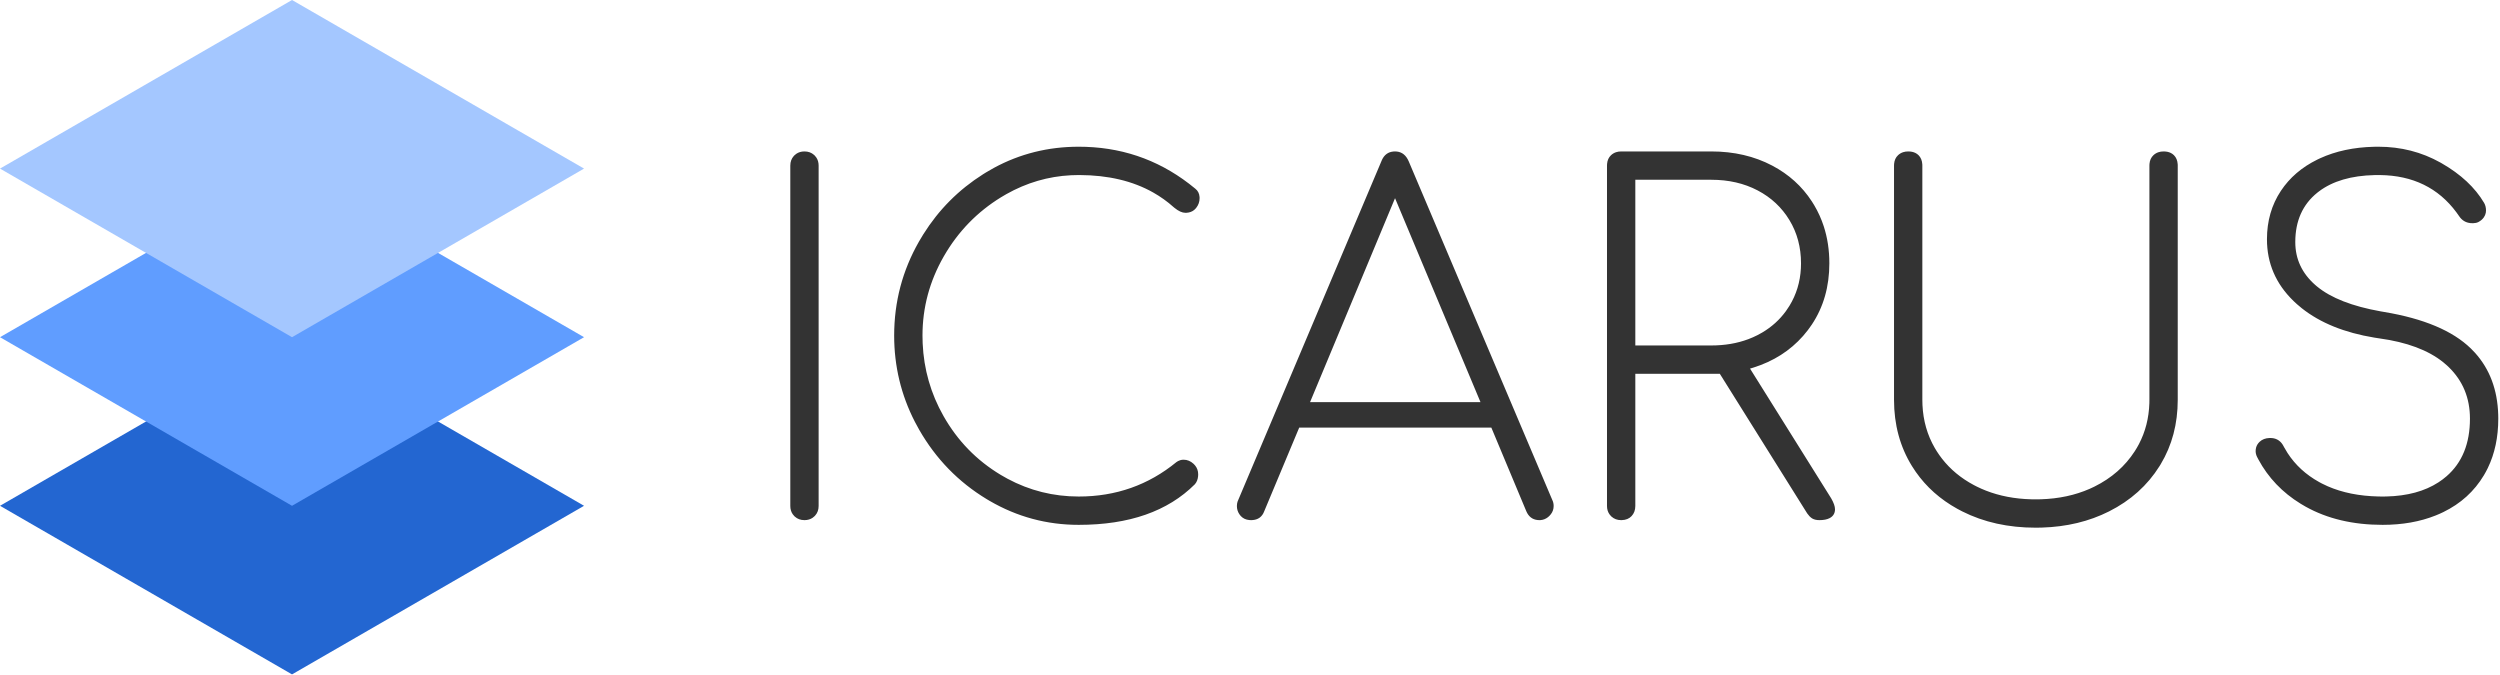
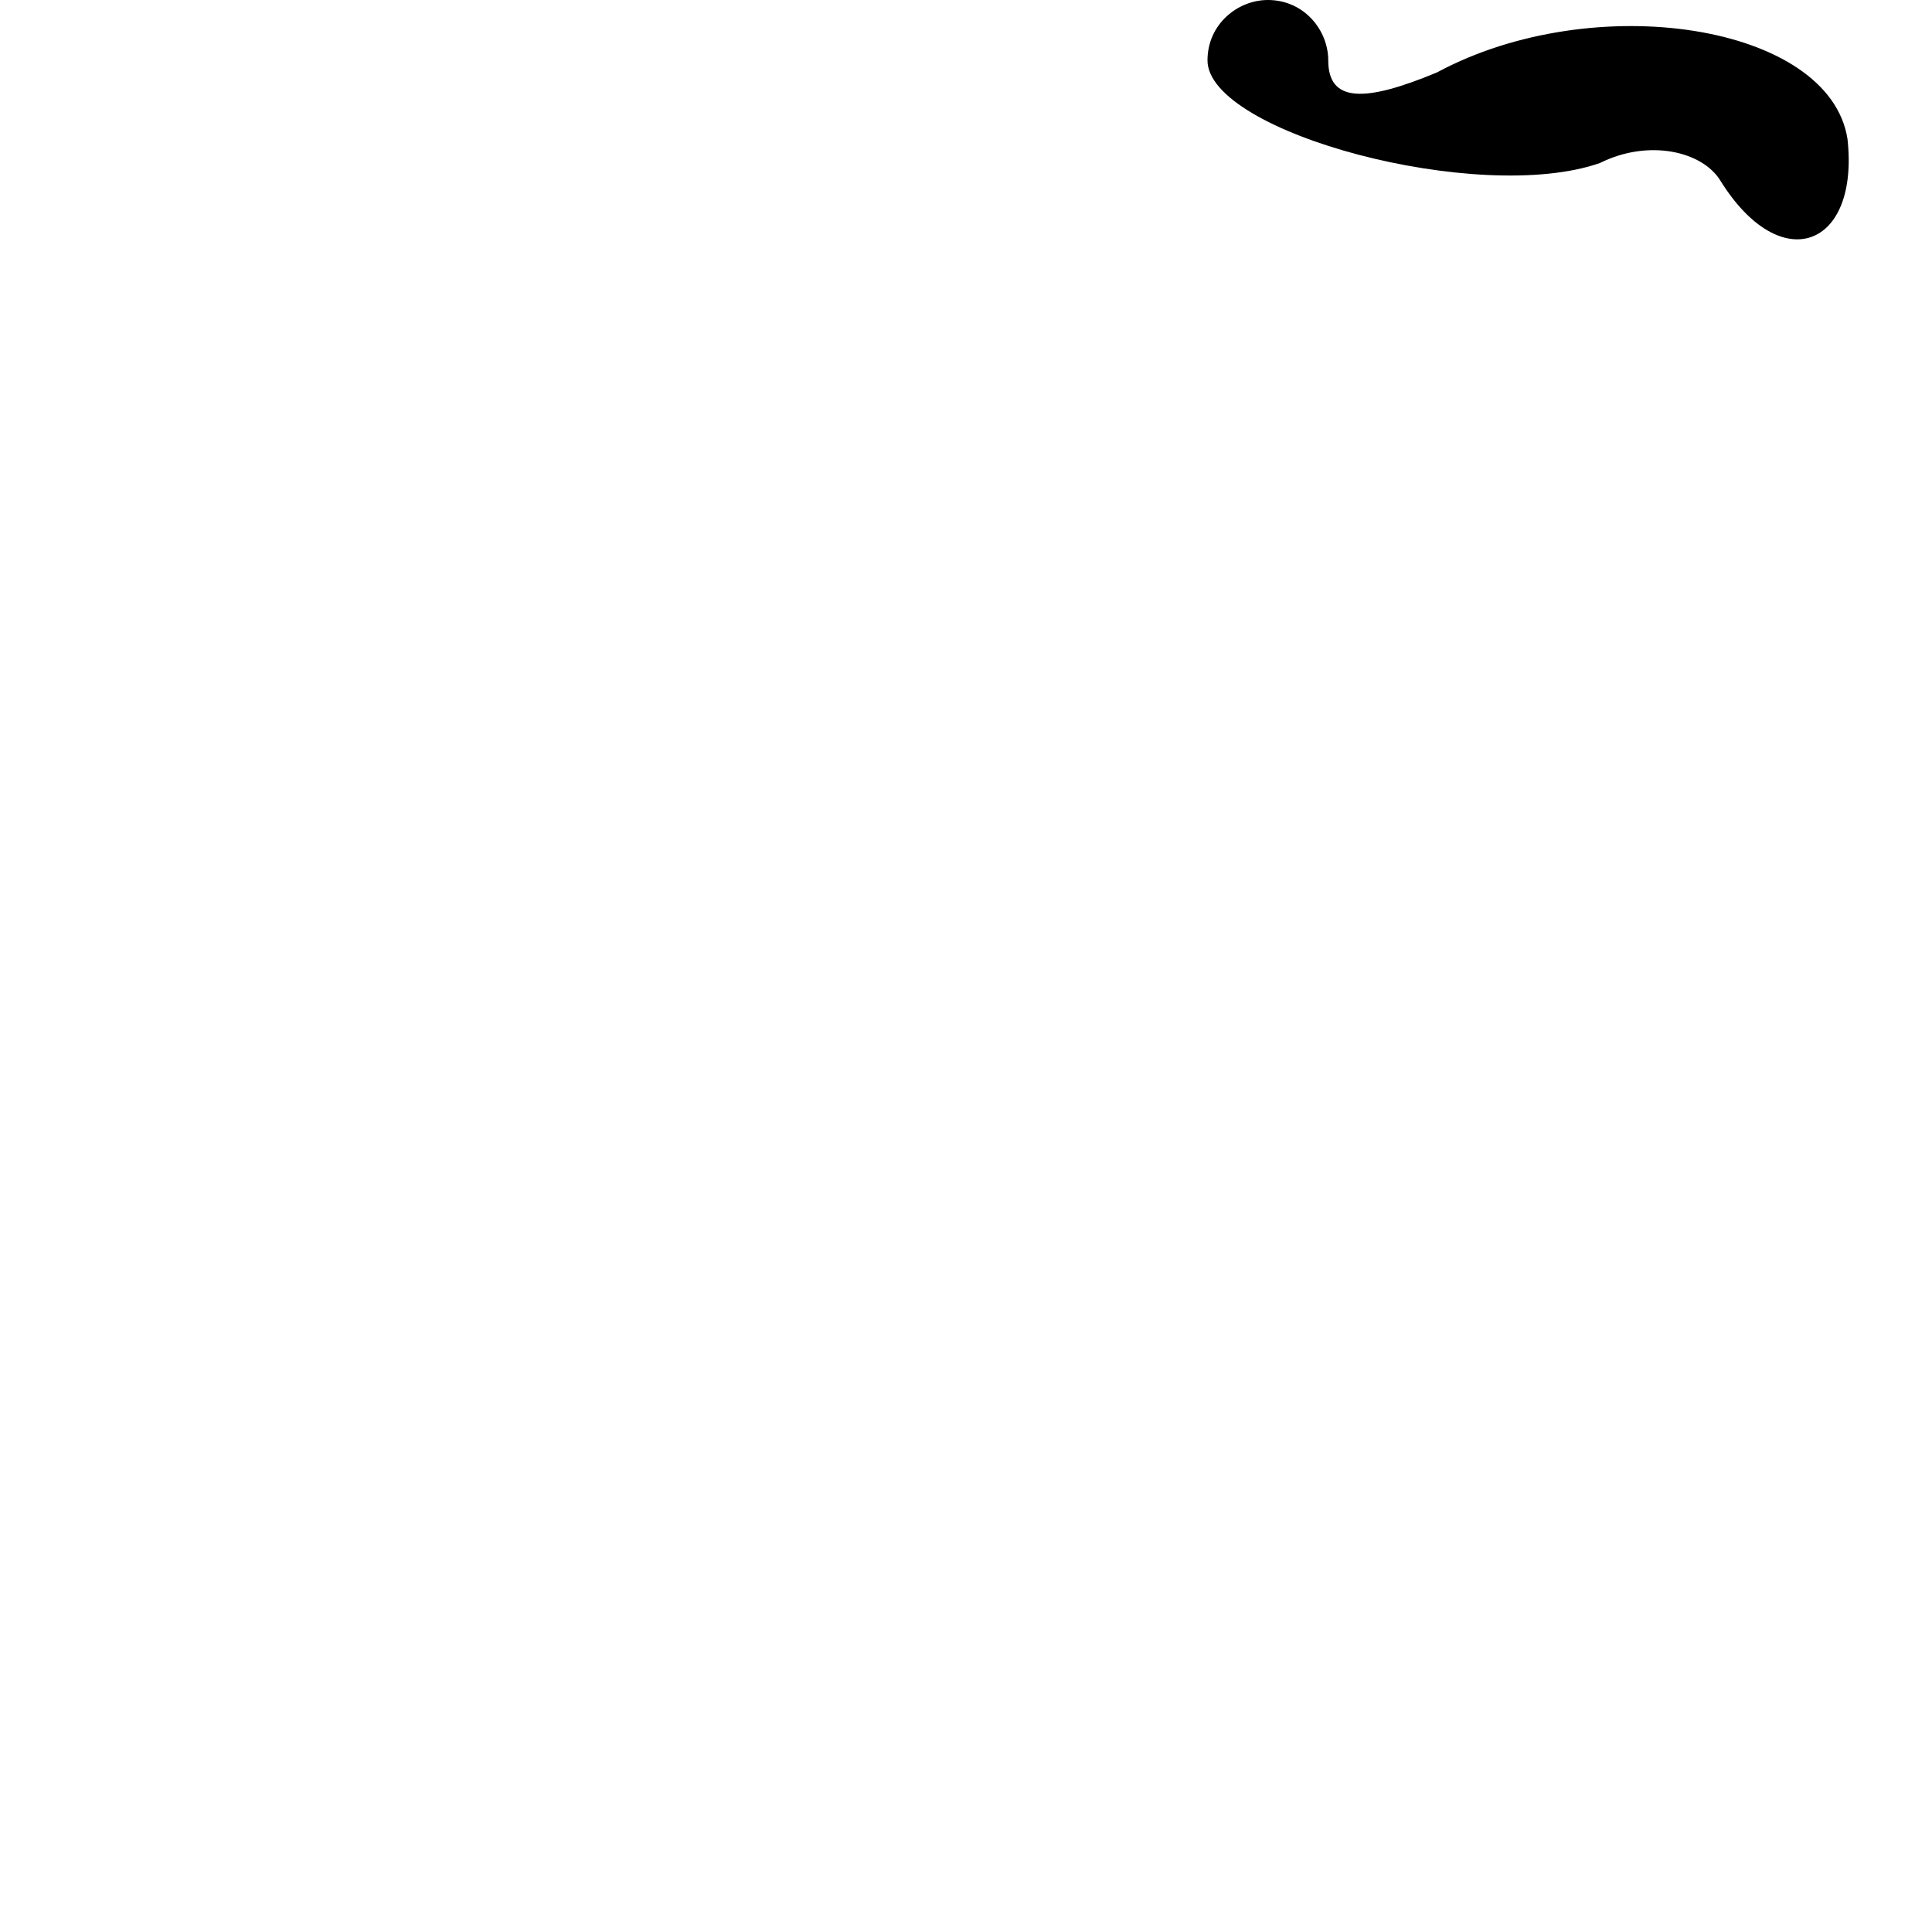
- <svg xmlns="http://www.w3.org/2000/svg" version="1.1" width="949" height="256" viewbox="0 0 949 256">
-   <path fill="#2366d1" d="M110.851 128L221.703 192L110.851 256L0 192Z" />
-   <path fill="#609dff" d="M110.851 64L221.703 128L110.851 192L0 128Z" />
-   <path fill="#a4c7ff" d="M110.851 0L221.703 64L110.851 128L0 64Z" />
-   <g transform="translate(300, 55.695), scale(0.7)" fill="#333">
-     <path d="M 613.888 10.24 L 613.888 137.216 A 60.705 60.705 0 0 0 613.954 140.055 Q 614.553 152.847 620.602 163.316 A 50.135 50.135 0 0 0 621.696 165.12 A 51.598 51.598 0 0 0 624.562 169.185 Q 631.357 177.897 641.762 183.449 A 63.11 63.11 0 0 0 643.456 184.32 A 61.649 61.649 0 0 0 648.369 186.492 Q 659.467 190.833 672.846 191.198 A 90.809 90.809 0 0 0 675.328 191.232 A 90.563 90.563 0 0 0 678.104 191.19 Q 692.78 190.74 704.7 185.489 A 61.259 61.259 0 0 0 707.2 184.32 Q 721.152 177.408 729.088 165.12 A 49.502 49.502 0 0 0 731.322 161.299 Q 736.63 151.203 736.997 139.036 A 60.335 60.335 0 0 0 737.024 137.216 L 737.024 10.24 A 10.857 10.857 0 0 1 737.062 9.315 Q 737.313 6.384 739.2 4.608 A 7.256 7.256 0 0 1 741.925 2.981 Q 743.196 2.56 744.704 2.56 Q 746.956 2.56 748.602 3.369 A 6.472 6.472 0 0 1 750.336 4.608 Q 752.167 6.439 752.361 9.499 A 11.729 11.729 0 0 1 752.384 10.24 L 752.384 137.216 Q 752.384 156.807 743.135 172.194 A 64.077 64.077 0 0 1 742.528 173.184 Q 732.672 188.928 715.136 197.76 Q 698.912 205.931 678.635 206.543 A 109.71 109.71 0 0 1 675.328 206.592 Q 653.056 206.592 635.52 197.76 A 77.835 77.835 0 0 1 632.828 196.338 Q 618.963 188.661 610.337 176.346 A 65.778 65.778 0 0 1 608.256 173.184 Q 598.528 157.44 598.528 137.216 L 598.528 10.24 A 10.857 10.857 0 0 1 598.566 9.315 Q 598.817 6.384 600.704 4.608 A 7.256 7.256 0 0 1 603.429 2.981 Q 604.7 2.56 606.208 2.56 Q 608.46 2.56 610.106 3.369 A 6.472 6.472 0 0 1 611.84 4.608 Q 613.671 6.439 613.865 9.499 A 11.729 11.729 0 0 1 613.888 10.24 Z M 895.488 8.96 A 69.507 69.507 0 0 0 894.88 8.615 Q 879.509 0 861.184 0 A 100.005 100.005 0 0 0 858.79 0.028 Q 842.342 0.422 829.568 6.272 A 61.75 61.75 0 0 0 828.078 6.979 Q 815.456 13.172 808.32 23.936 Q 800.768 35.328 800.768 50.176 Q 800.768 69.697 815.175 83.659 A 59.222 59.222 0 0 0 817.024 85.376 A 60.63 60.63 0 0 0 819.68 87.606 Q 834.727 99.526 859.059 103.529 A 133.91 133.91 0 0 0 861.696 103.936 Q 884.116 107.004 896.419 116.925 A 41.61 41.61 0 0 1 898.432 118.656 A 43.592 43.592 0 0 1 899.28 119.455 Q 910.848 130.653 910.848 147.456 Q 910.848 167.68 898.176 178.688 A 39.281 39.281 0 0 1 893.72 182.034 Q 882.522 189.266 865.531 189.672 A 85.481 85.481 0 0 1 863.488 189.696 A 102.18 102.18 0 0 1 861.3 189.673 Q 845.567 189.336 833.654 184.112 A 55.097 55.097 0 0 1 830.592 182.656 A 56.619 56.619 0 0 1 829.066 181.842 Q 818.274 175.871 811.94 166.114 A 47.528 47.528 0 0 1 809.984 162.816 A 12.115 12.115 0 0 0 809.808 162.46 Q 807.734 158.428 803.571 158.002 A 9.942 9.942 0 0 0 802.56 157.952 A 12.194 12.194 0 0 0 802.217 157.957 Q 798.871 158.051 796.8 160 A 7.449 7.449 0 0 0 796.119 160.731 Q 794.934 162.191 794.688 164.094 A 8.003 8.003 0 0 0 794.624 165.12 A 6.218 6.218 0 0 0 794.708 166.137 Q 794.803 166.708 795.004 167.28 A 7.895 7.895 0 0 0 795.392 168.192 A 65.044 65.044 0 0 0 796.099 169.546 Q 804.091 184.419 819.055 193.615 A 74.4 74.4 0 0 0 821.76 195.2 Q 839.424 205.056 863.488 205.056 Q 879.548 205.056 892.299 199.951 A 62.036 62.036 0 0 0 896.384 198.144 Q 910.592 191.232 918.4 178.176 A 51.186 51.186 0 0 0 920.533 174.225 Q 926.208 162.515 926.208 147.456 A 72.811 72.811 0 0 0 926.178 145.354 Q 925.592 125.061 913.589 111.755 A 49.8 49.8 0 0 0 911.36 109.44 Q 896.512 94.976 864.256 89.6 A 157.882 157.882 0 0 1 862.446 89.288 Q 839.242 85.142 827.904 75.776 A 41.218 41.218 0 0 1 826.977 74.987 Q 816.128 65.472 816.128 51.712 A 49.293 49.293 0 0 1 816.128 51.578 Q 816.175 34.522 828.032 24.96 A 35.234 35.234 0 0 1 828.891 24.289 Q 840.118 15.794 859.213 15.381 A 91.194 91.194 0 0 1 861.184 15.36 A 73.044 73.044 0 0 1 862.037 15.365 Q 888.747 15.677 903.514 35.593 A 59.37 59.37 0 0 1 904.96 37.632 Q 907.22 41.022 911.076 41.419 A 10.261 10.261 0 0 0 912.128 41.472 A 14.543 14.543 0 0 0 912.743 41.459 Q 914.336 41.392 915.2 40.96 A 10.655 10.655 0 0 0 915.336 40.891 Q 916.348 40.366 917.135 39.681 A 7.607 7.607 0 0 0 918.4 38.272 Q 919.197 37.122 919.442 35.787 A 6.761 6.761 0 0 0 919.552 34.56 Q 919.552 32.256 918.528 30.464 Q 911.104 17.92 895.488 8.96 Z M 160.311 0.068 A 110.648 110.648 0 0 0 156.416 0 Q 131.565 0 110.402 11.483 A 99.343 99.343 0 0 0 106.112 13.952 A 109.009 109.009 0 0 0 104.543 14.926 Q 84.677 27.489 72.14 47.479 A 111.393 111.393 0 0 0 69.76 51.456 Q 56.32 75.008 56.32 102.4 Q 56.32 127.331 67.56 149.187 A 107.592 107.592 0 0 0 69.888 153.472 Q 83.456 177.152 106.496 191.104 A 103.444 103.444 0 0 0 108.082 192.045 Q 130.459 205.056 156.416 205.056 Q 197.376 205.056 219.392 183.04 Q 220.918 181.296 221.145 178.624 A 11.364 11.364 0 0 0 221.184 177.664 Q 221.184 174.906 219.514 172.852 A 8.614 8.614 0 0 0 218.752 172.032 A 10.501 10.501 0 0 0 218.638 171.925 Q 216.248 169.728 213.248 169.728 A 6.244 6.244 0 0 0 211.549 169.961 Q 210.906 170.141 210.291 170.463 A 7.508 7.508 0 0 0 209.408 171.008 Q 186.624 189.696 156.416 189.696 Q 135.765 189.696 117.743 180.022 A 87.237 87.237 0 0 1 114.048 177.92 Q 94.464 166.144 83.072 146.048 Q 72.704 127.758 71.772 106.604 A 95.549 95.549 0 0 1 71.68 102.4 Q 71.68 79.616 83.2 59.52 A 97.348 97.348 0 0 1 83.35 59.26 Q 94.847 39.346 114.304 27.392 A 88.056 88.056 0 0 1 117.155 25.713 Q 133.663 16.406 152.218 15.466 A 82.911 82.911 0 0 1 156.416 15.36 A 117.212 117.212 0 0 1 156.817 15.361 Q 180.184 15.441 196.829 24.848 A 63.01 63.01 0 0 1 207.872 32.768 A 23.034 23.034 0 0 0 208.339 33.158 Q 211.641 35.84 214.272 35.84 A 9.974 9.974 0 0 0 214.911 35.82 Q 217.343 35.664 219.009 34.296 A 6.873 6.873 0 0 0 219.904 33.408 A 9.994 9.994 0 0 0 220.133 33.126 Q 221.952 30.799 221.952 27.904 A 8.988 8.988 0 0 0 221.929 27.259 Q 221.724 24.398 219.648 22.784 A 110.881 110.881 0 0 0 219.543 22.697 Q 193.686 1.244 160.311 0.068 Z M 551.168 198.4 L 504.064 123.136 L 499.456 123.136 L 458.24 123.136 L 458.24 194.816 Q 458.24 198.144 456.192 200.32 Q 454.232 202.403 450.865 202.492 A 11.487 11.487 0 0 1 450.56 202.496 Q 447.452 202.496 445.349 200.598 A 7.871 7.871 0 0 1 445.056 200.32 A 7.525 7.525 0 0 1 444.182 199.275 Q 442.889 197.403 442.88 194.85 A 10.179 10.179 0 0 1 442.88 194.816 L 442.88 10.24 A 10.857 10.857 0 0 1 442.918 9.315 Q 443.169 6.384 445.056 4.608 A 7.256 7.256 0 0 1 447.781 2.981 Q 449.052 2.56 450.56 2.56 L 499.456 2.56 Q 517.888 2.56 532.48 10.24 Q 545.954 17.332 553.971 29.662 A 58.968 58.968 0 0 1 555.264 31.744 A 56.737 56.737 0 0 1 560.414 43.13 Q 563.456 52.468 563.456 63.232 Q 563.456 82.2 553.946 96.465 A 56.692 56.692 0 0 1 551.808 99.456 A 58.849 58.849 0 0 1 549.212 102.618 Q 538.621 114.637 522.253 119.779 A 72.195 72.195 0 0 1 520.448 120.32 L 564.48 190.72 Q 566.528 194.304 566.528 196.608 A 6.599 6.599 0 0 1 566.478 197.436 Q 566.253 199.208 565.035 200.395 A 5.625 5.625 0 0 1 564.352 200.96 A 6.473 6.473 0 0 1 563.547 201.443 Q 561.472 202.496 558.08 202.496 Q 555.751 202.496 554.27 201.649 A 4.911 4.911 0 0 1 553.984 201.472 Q 552.654 200.585 551.515 198.93 A 14.447 14.447 0 0 1 551.168 198.4 Z M 399.104 197.632 L 380.16 152.32 L 275.968 152.32 L 257.024 197.632 Q 255.324 202.248 250.396 202.483 A 11.297 11.297 0 0 1 249.856 202.496 A 10.258 10.258 0 0 1 248.931 202.455 Q 246.143 202.203 244.4 200.383 A 6.997 6.997 0 0 1 244.224 200.192 A 8.678 8.678 0 0 1 243.477 199.224 Q 242.176 197.264 242.176 194.816 A 7.805 7.805 0 0 1 242.282 193.521 A 7.181 7.181 0 0 1 242.944 191.488 L 320.512 7.936 A 12.196 12.196 0 0 1 320.852 7.129 Q 322.805 2.936 327.14 2.591 A 10.038 10.038 0 0 1 327.936 2.56 A 9.004 9.004 0 0 1 328.947 2.615 Q 333.29 3.106 335.36 7.936 L 413.184 191.488 Q 413.952 193.024 413.952 194.816 A 7.64 7.64 0 0 1 413.846 196.101 Q 413.457 198.383 411.648 200.192 A 9.044 9.044 0 0 1 410.871 200.886 Q 409.083 202.303 406.879 202.473 A 7.908 7.908 0 0 1 406.272 202.496 A 9.93 9.93 0 0 1 405.339 202.453 Q 400.96 202.04 399.104 197.632 Z M 15.36 10.24 L 15.36 194.816 Q 15.36 197.924 13.462 200.027 A 7.871 7.871 0 0 1 13.184 200.32 A 7.525 7.525 0 0 1 12.139 201.194 Q 10.267 202.487 7.714 202.496 A 10.179 10.179 0 0 1 7.68 202.496 Q 4.572 202.496 2.469 200.598 A 7.871 7.871 0 0 1 2.176 200.32 A 7.525 7.525 0 0 1 1.302 199.275 Q 0.009 197.403 0 194.85 A 10.179 10.179 0 0 1 0 194.816 L 0 10.24 Q 0 7.132 1.898 5.029 A 7.871 7.871 0 0 1 2.176 4.736 A 7.525 7.525 0 0 1 3.221 3.862 Q 5.093 2.569 7.646 2.56 A 10.179 10.179 0 0 1 7.68 2.56 Q 10.788 2.56 12.891 4.458 A 7.871 7.871 0 0 1 13.184 4.736 A 7.525 7.525 0 0 1 14.058 5.781 Q 15.351 7.653 15.36 10.206 A 10.179 10.179 0 0 1 15.36 10.24 Z M 281.856 138.496 L 374.272 138.496 L 327.936 27.904 L 281.856 138.496 Z M 458.24 107.776 L 499.456 107.776 Q 510.418 107.776 519.519 104.362 A 48.175 48.175 0 0 0 524.544 102.144 A 47.471 47.471 0 0 0 527.059 100.761 Q 534.75 96.219 539.878 89.183 A 43.678 43.678 0 0 0 541.824 86.272 Q 547.436 77.109 548.027 65.896 A 50.673 50.673 0 0 0 548.096 63.232 Q 548.096 50.176 541.824 39.808 Q 535.552 29.44 524.544 23.68 Q 513.536 17.92 499.456 17.92 L 458.24 17.92 L 458.24 107.776 Z" vector-effect="non-scaling-stroke" />
+ <svg xmlns="http://www.w3.org/2000/svg" version="1.0" width="32pt" height="32pt" viewBox="0 0 32 32" preserveAspectRatio="xMidYMid meet">
+   <g transform="translate(0,32) scale(0.1,-0.1)" fill="#000000" stroke="none">
+     <path d="M200 310 c0 -12 45 -24 65 -17 8 4 17 2 20 -3 10 -16 23 -11 21 7 -3 19 -42 25 -68 11 -12 -5 -18 -5 -18 2 0 5 -4 10 -10 10 -5 0 -10 -4 -10 -10z" />
  </g>
</svg>
